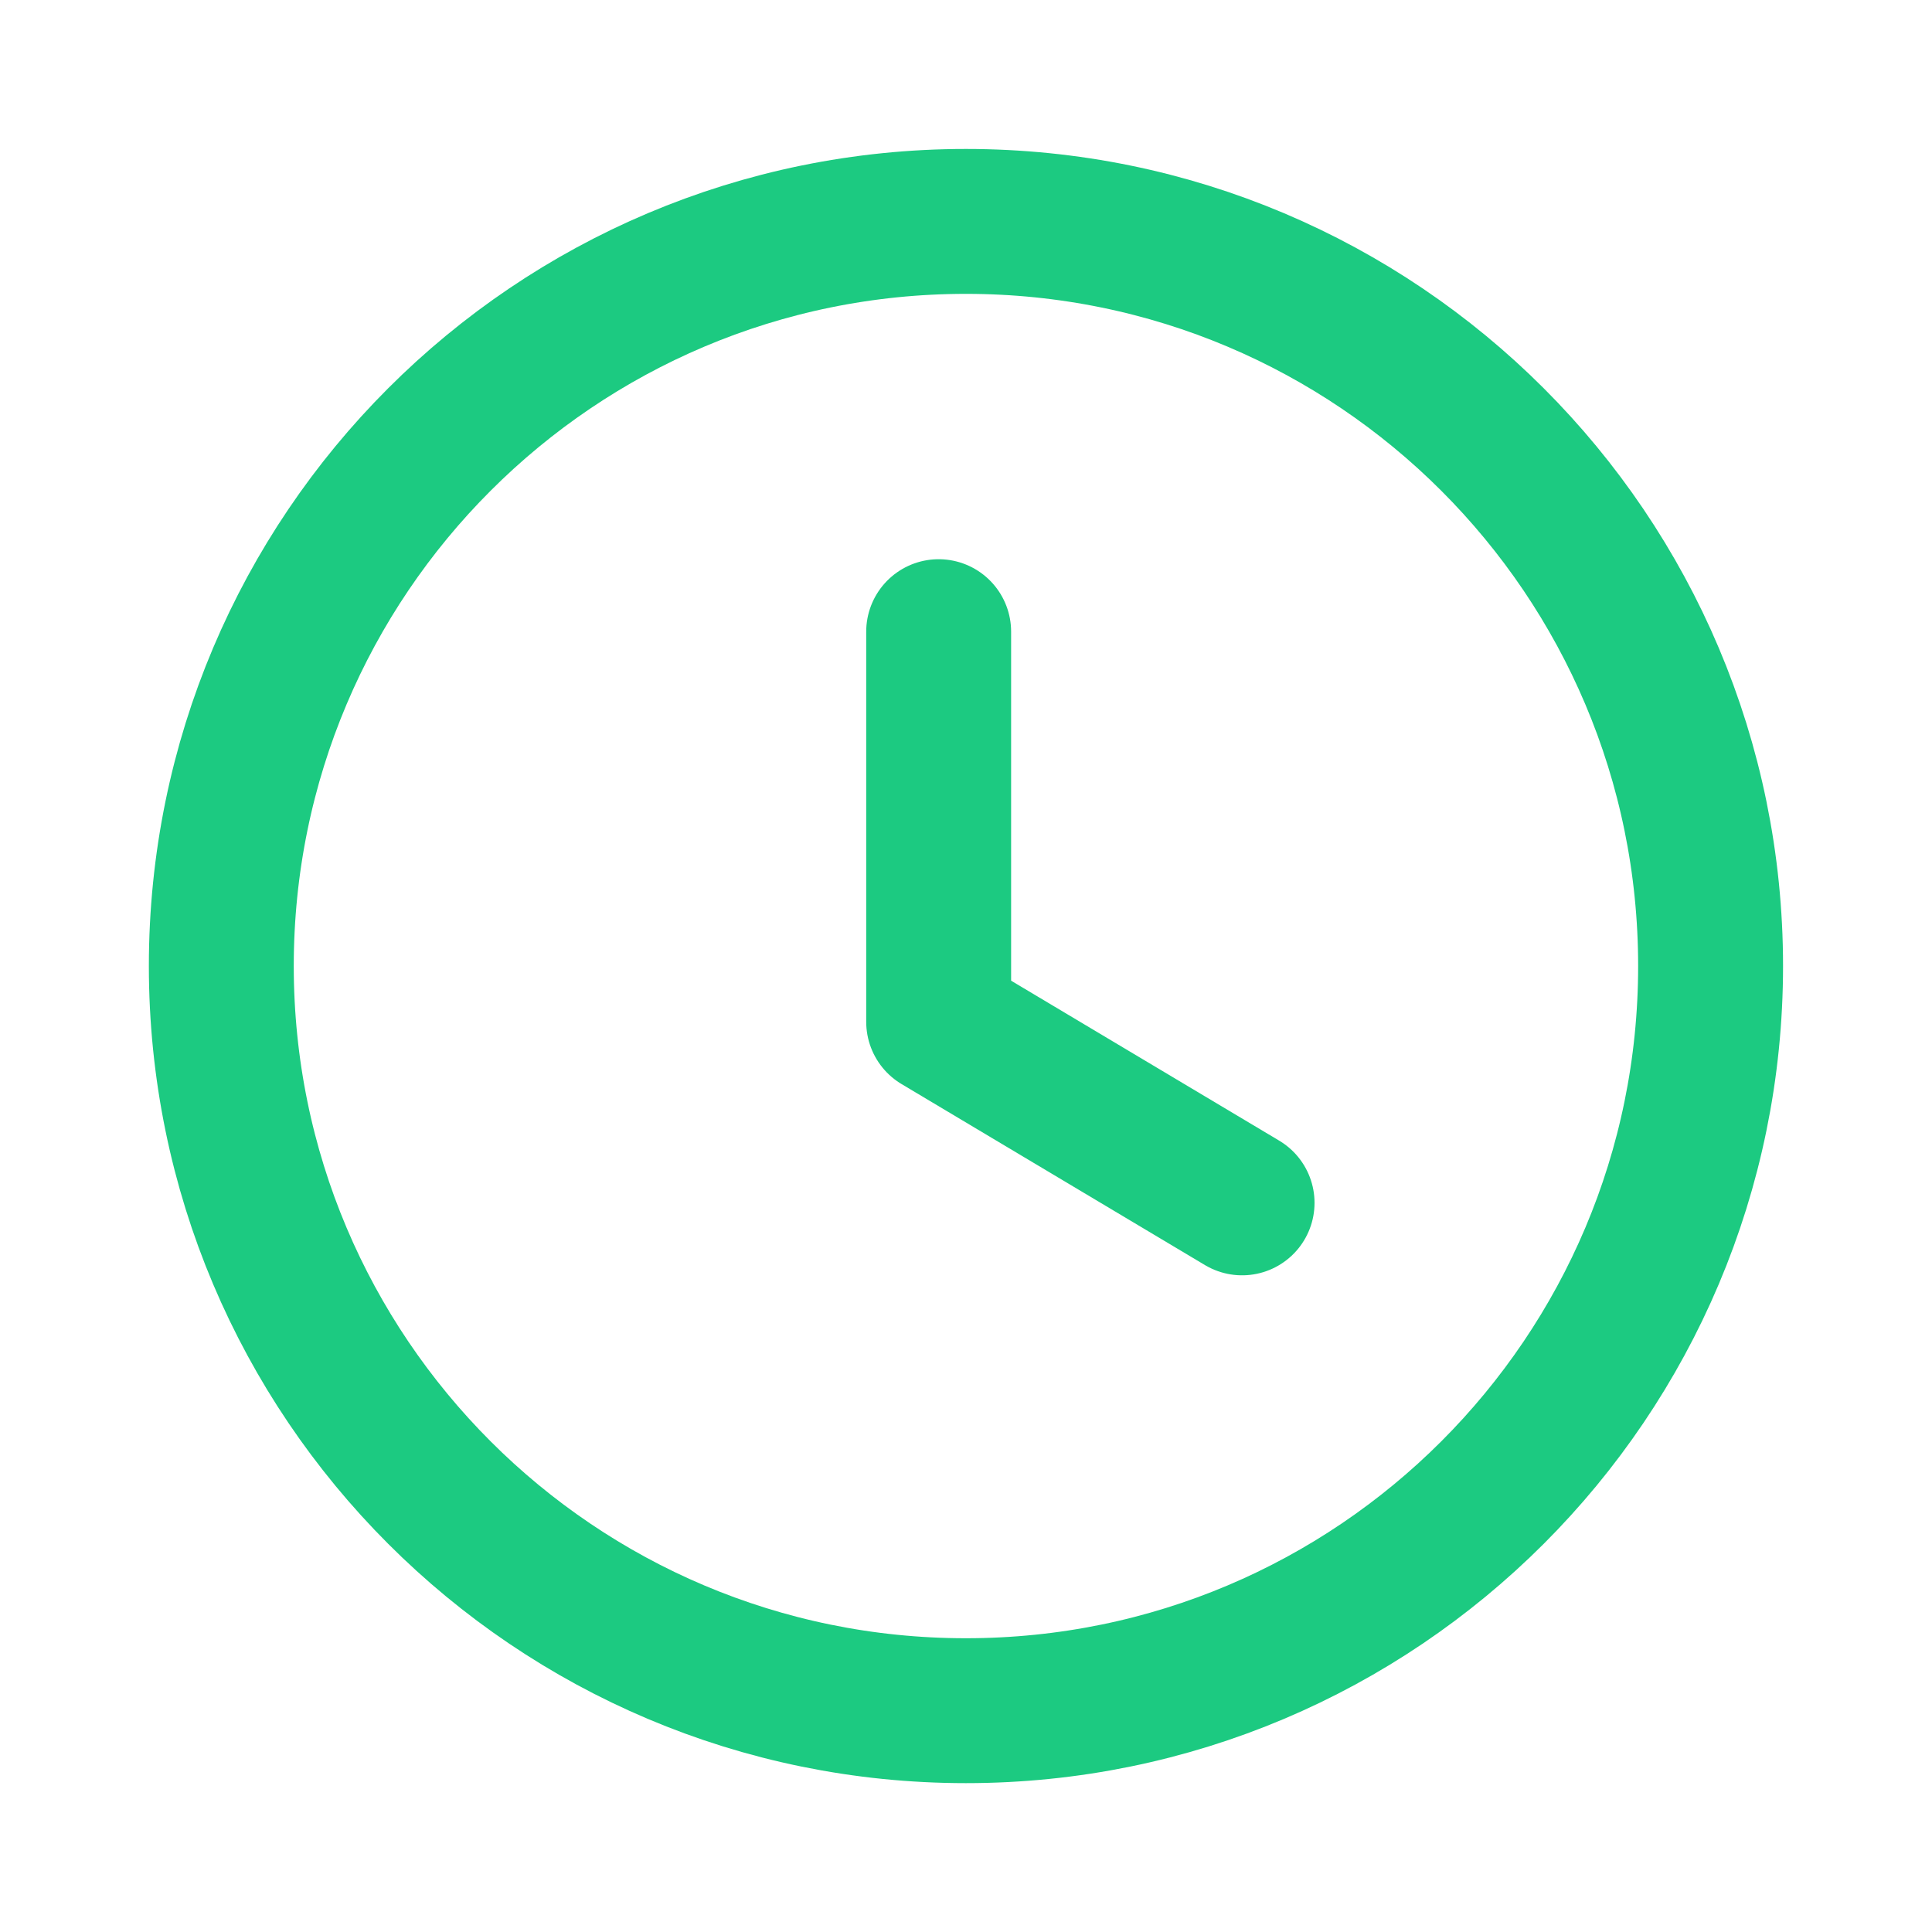
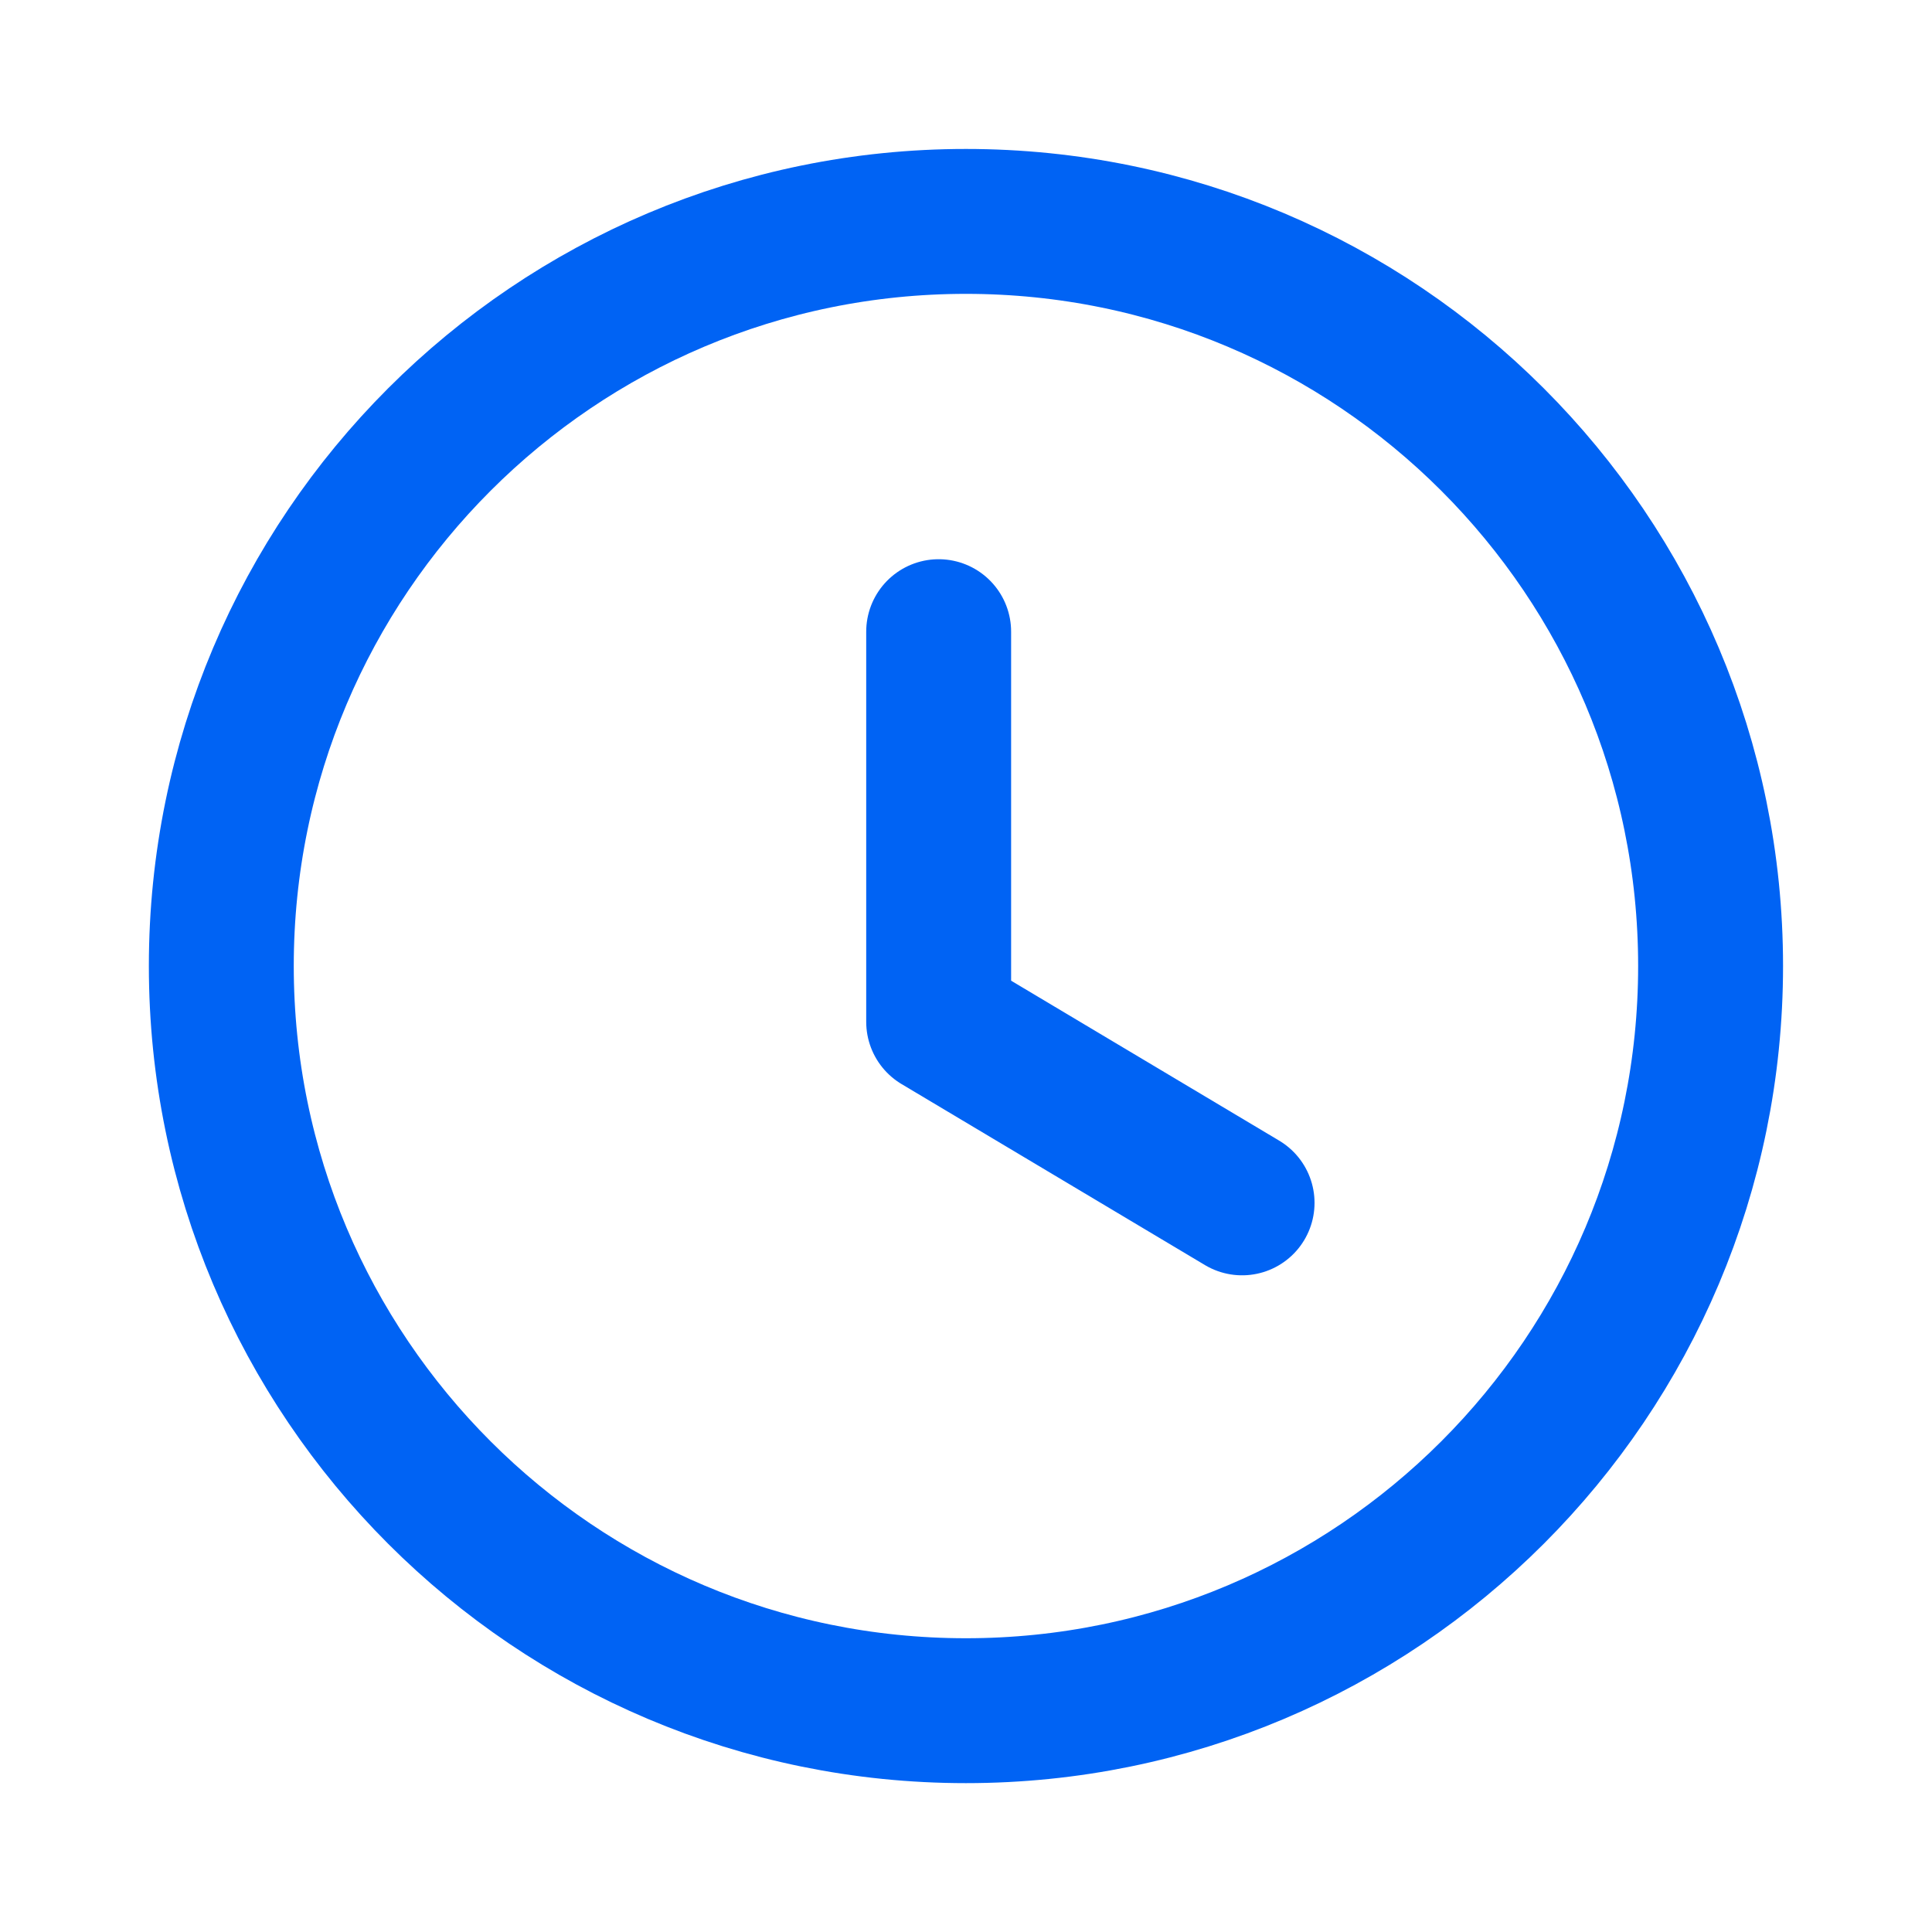
<svg xmlns="http://www.w3.org/2000/svg" width="20" height="20" viewBox="0 0 20 20" fill="none">
-   <path fill-rule="evenodd" clip-rule="evenodd" d="M17.708 10C17.708 14.258 14.257 17.709 9.999 17.709C5.742 17.709 2.291 14.258 2.291 10C2.291 5.743 5.742 2.292 9.999 2.292C14.257 2.292 17.708 5.743 17.708 10Z" stroke="#1CCA81" stroke-width="1.5" stroke-linecap="round" stroke-linejoin="round" />
-   <path d="M12.858 12.452L9.717 10.578V6.539" stroke="#1CCA81" stroke-width="1.5" stroke-linecap="round" stroke-linejoin="round" />
+   <path fill-rule="evenodd" clip-rule="evenodd" d="M17.708 10C17.708 14.258 14.257 17.709 9.999 17.709C5.742 17.709 2.291 14.258 2.291 10C2.291 5.743 5.742 2.292 9.999 2.292C14.257 2.292 17.708 5.743 17.708 10Z" stroke="#0063F4" stroke-width="1.5" stroke-linecap="round" stroke-linejoin="round" />
+   <path d="M12.858 12.452L9.717 10.578V6.539" stroke="#0063F4" stroke-width="1.5" stroke-linecap="round" stroke-linejoin="round" />
</svg>
